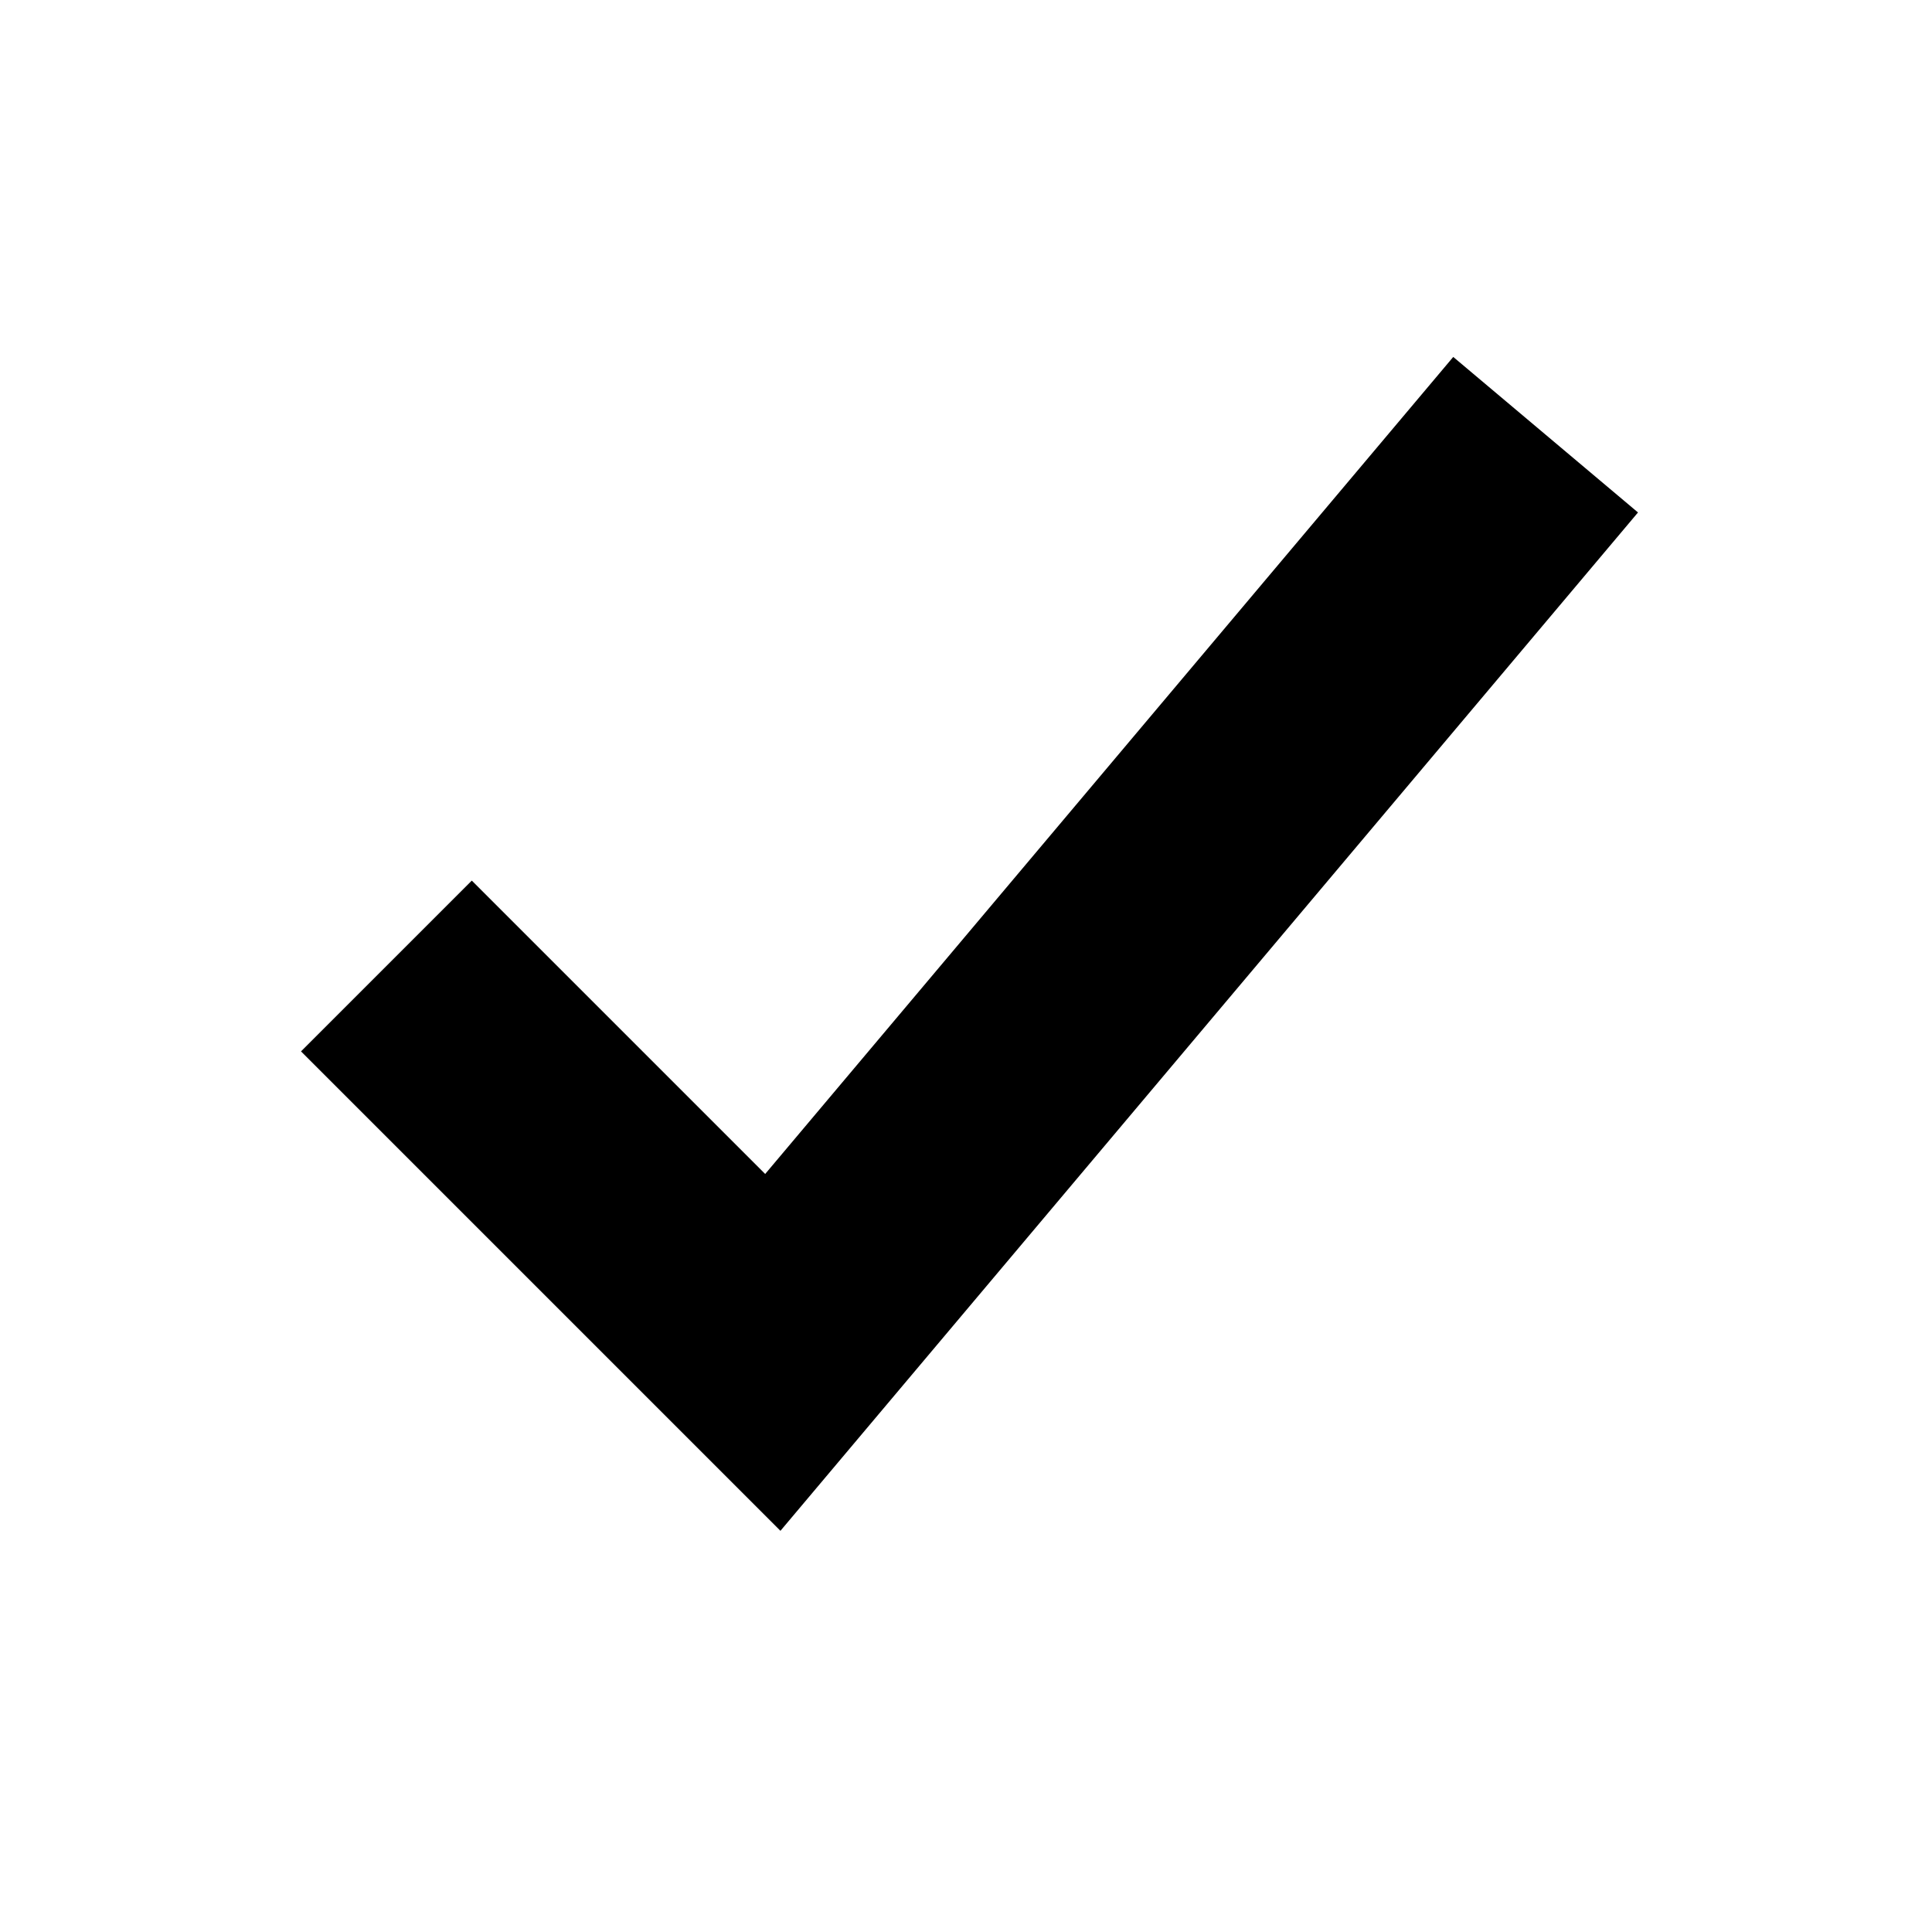
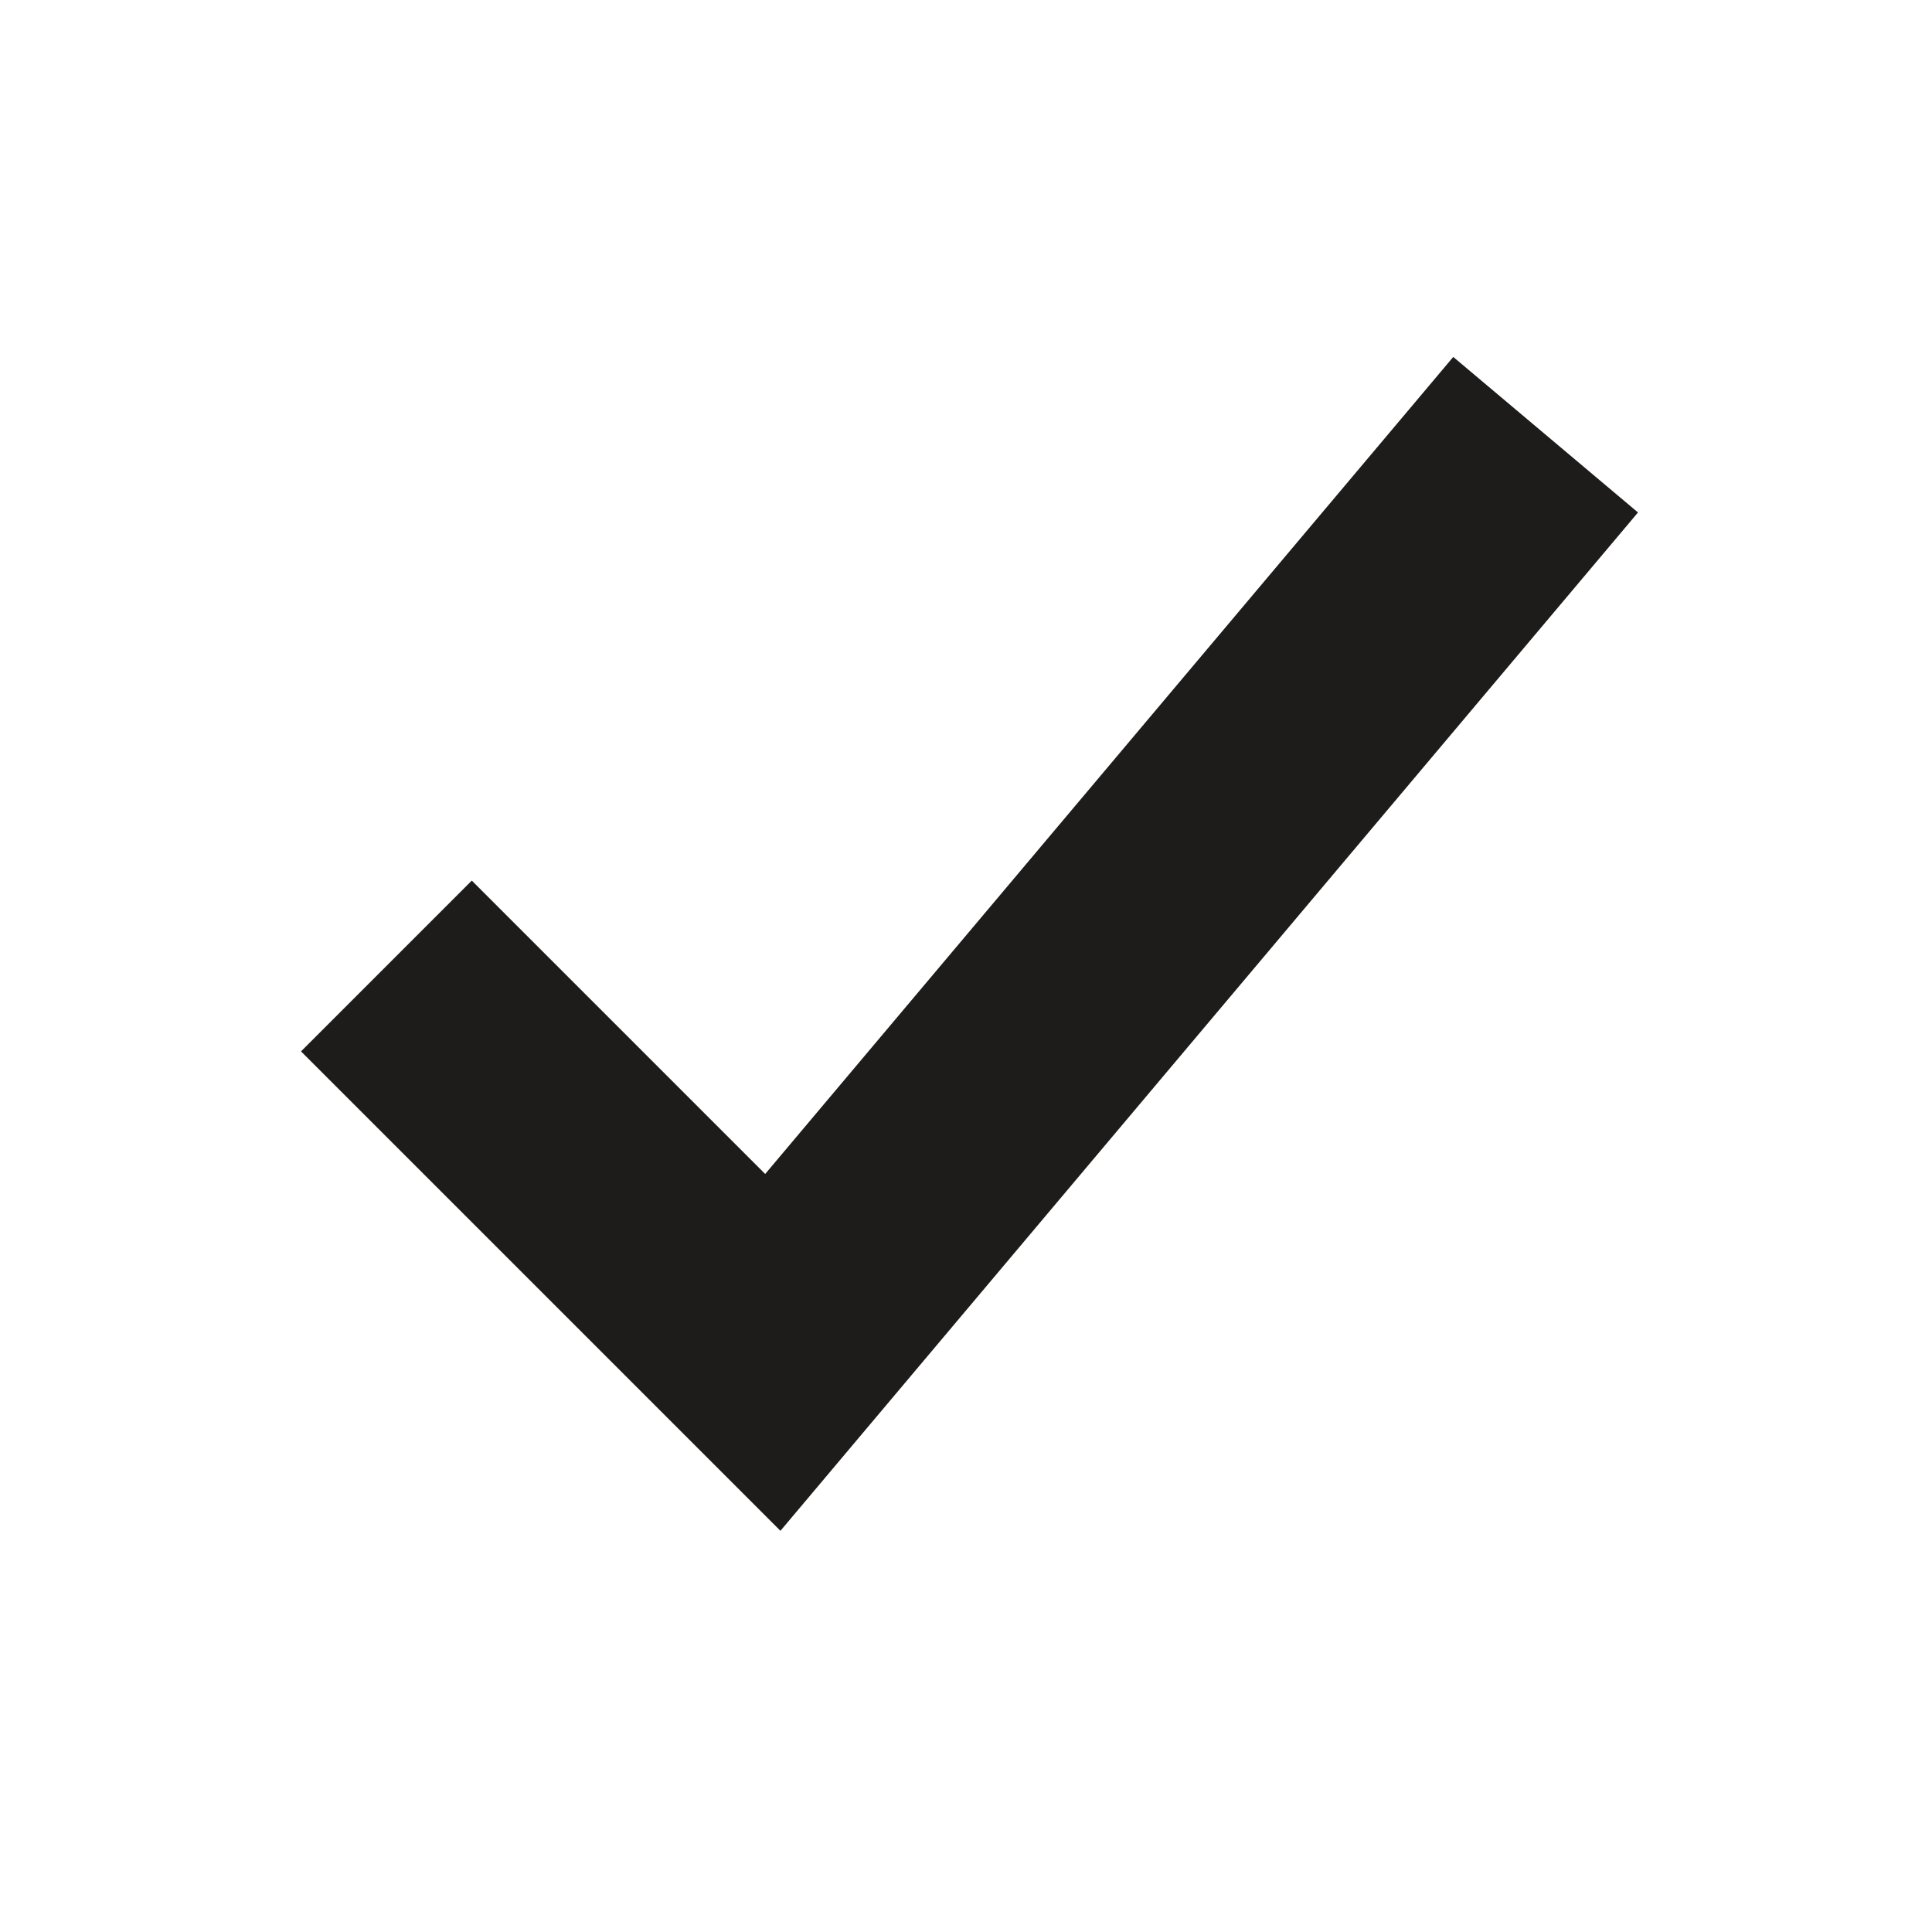
<svg xmlns="http://www.w3.org/2000/svg" width="40" height="40" viewBox="0 0 40 40" fill="none">
-   <path fill-rule="evenodd" clip-rule="evenodd" d="M33.913 10.61L16.158 31.694L6.232 21.768L9.768 18.232L15.842 24.306L30.088 7.39L33.913 10.61Z" fill="black" />
+   <path fill-rule="evenodd" clip-rule="evenodd" d="M33.913 10.61L16.158 31.694L6.232 21.768L9.768 18.232L15.842 24.306L30.088 7.39L33.913 10.61Z" fill="#1d1c1a" />
</svg>
